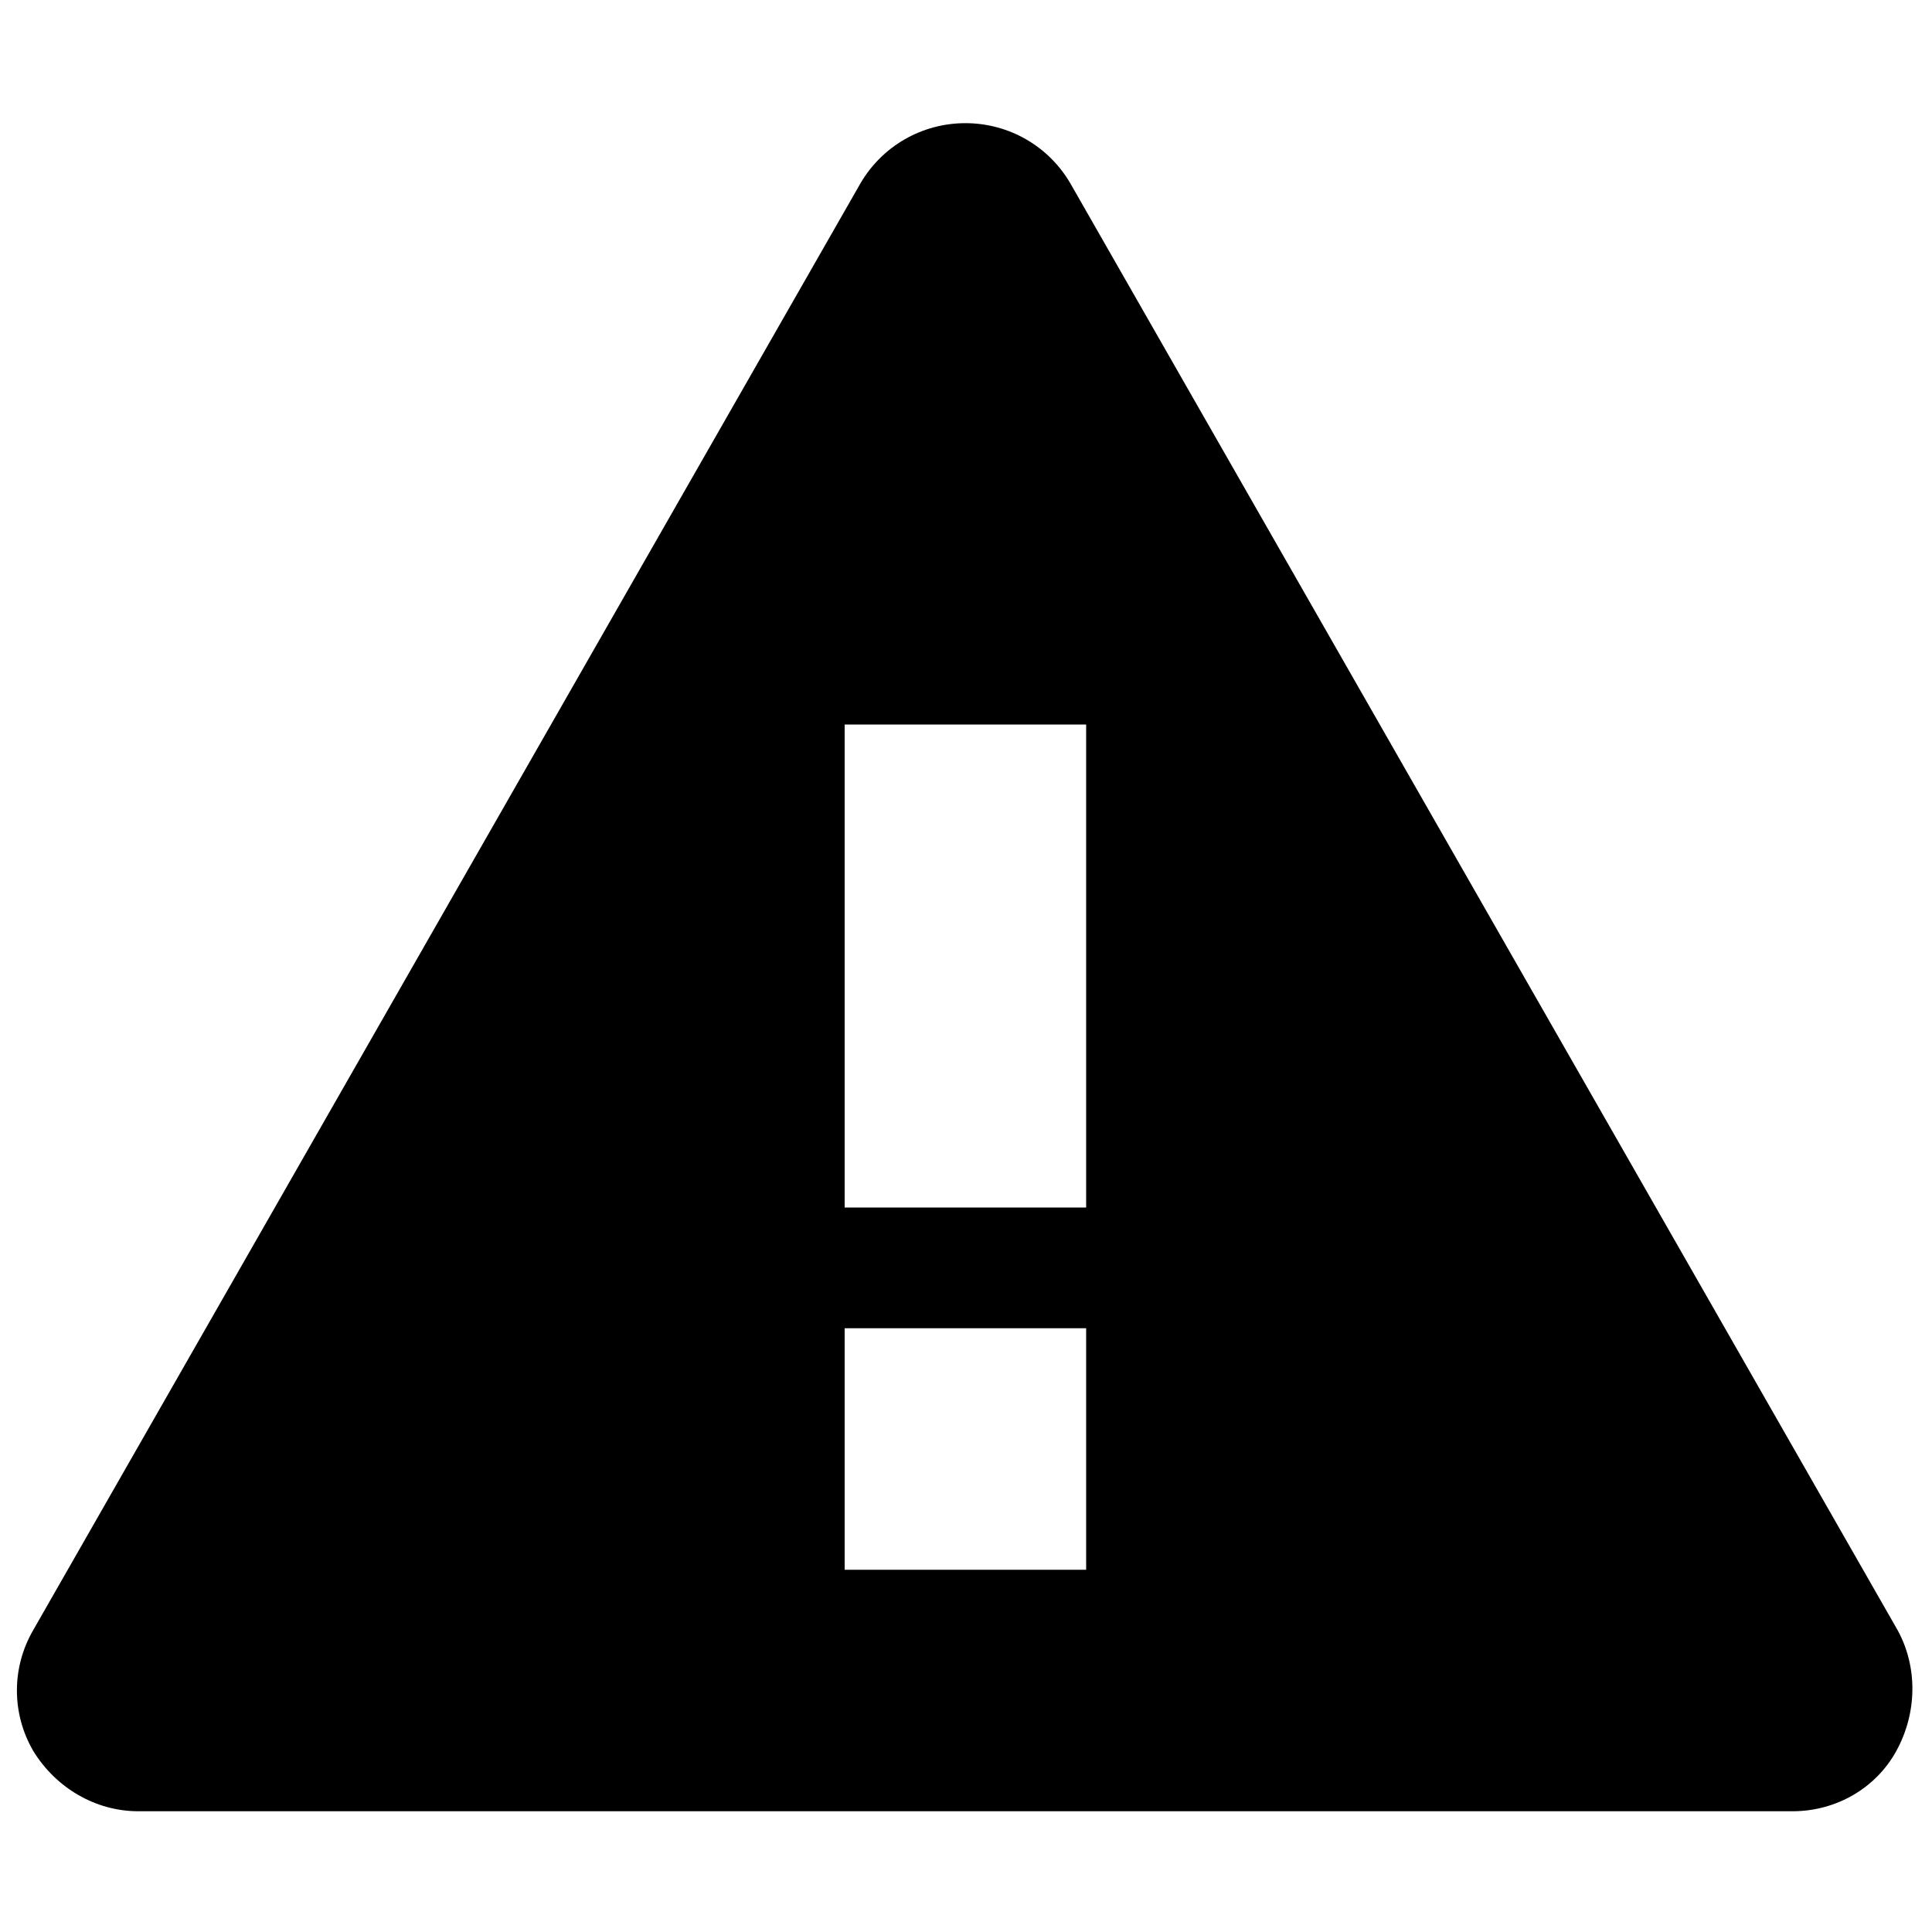
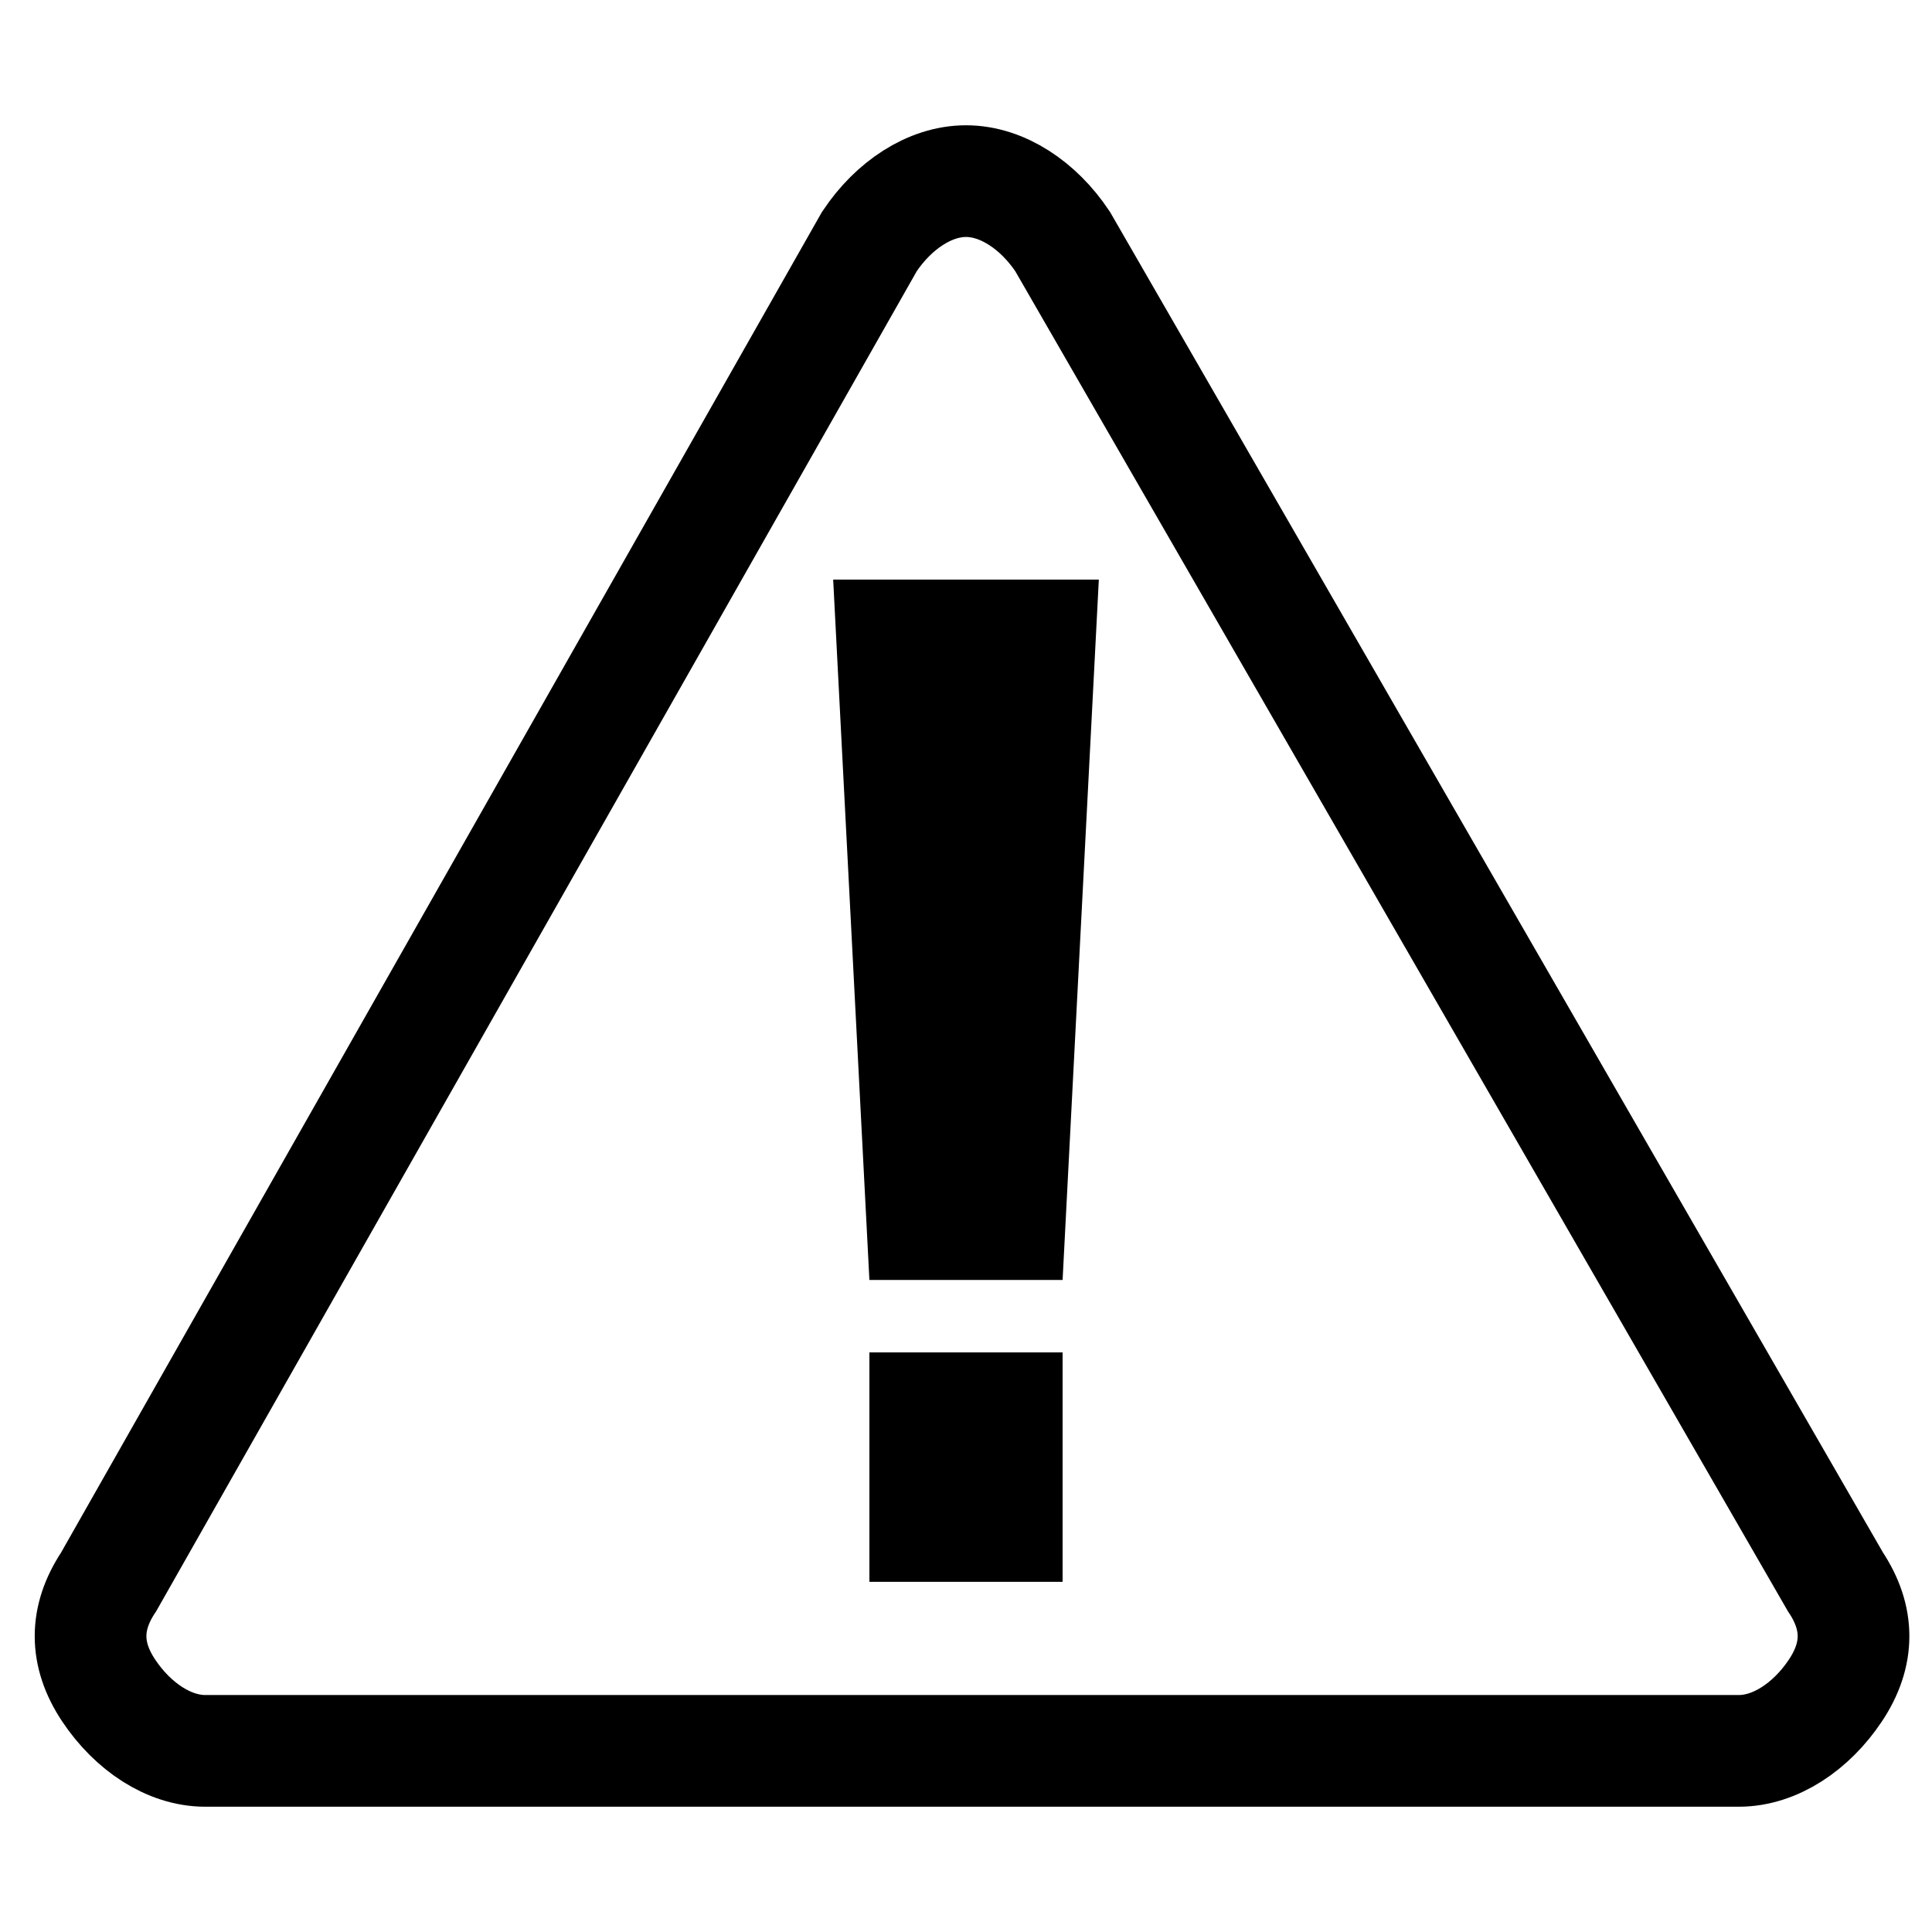
- <svg xmlns="http://www.w3.org/2000/svg" width="16px" height="16px" viewBox="0 0 16 16" version="1.1">
-   <defs />
-   <g id="Octicons" stroke="none" stroke-width="1" fill="none" fill-rule="evenodd">
-     <g id="alert" fill="#000000">
-       <path d="M8.865,1.52 C8.685,1.21 8.355,1.02 7.995,1.02 C7.635,1.02 7.305,1.21 7.125,1.52 L0.275,13.5 C0.095,13.81 0.095,14.19 0.275,14.5 C0.465,14.81 0.795,15 1.145,15 L14.845,15 C15.205,15 15.535,14.81 15.705,14.5 C15.875,14.19 15.885,13.81 15.715,13.5 L8.865,1.52 Z M8.995,13 L6.995,13 L6.995,11 L8.995,11 L8.995,13 L8.995,13 Z M8.995,10 L6.995,10 L6.995,6 L8.995,6 L8.995,10 L8.995,10 Z" id="Shape" />
-     </g>
-   </g>
+ <svg xmlns="http://www.w3.org/2000/svg" version="1.1" id="Layer_1" x="0px" y="0px" viewBox="0 0 16 16" style="enable-background:new 0 0 16 16;" xml:space="preserve">
+   <style type="text/css">
+ 	.st0{fill:none;stroke:#000000;stroke-width:0.925;stroke-miterlimit:10;}
+ </style>
+   <path class="st0" d="M8.8,2C8.6,1.7,8.3,1.5,8,1.5S7.4,1.7,7.2,2L0.9,13.1c-0.2,0.3-0.2,0.6,0,0.9c0.2,0.3,0.5,0.5,0.8,0.5h12.7  c0.3,0,0.6-0.2,0.8-0.5c0.2-0.3,0.2-0.6,0-0.9L8.8,2z" />
+   <polygon points="8.8,13.1 7.2,13.1 7.2,11.2 8.8,11.2 8.8,13.1 " />
+   <polygon points="8.8,10.6 7.2,10.6 6.9,4.8 9.1,4.8 8.8,10.6 " />
</svg>
